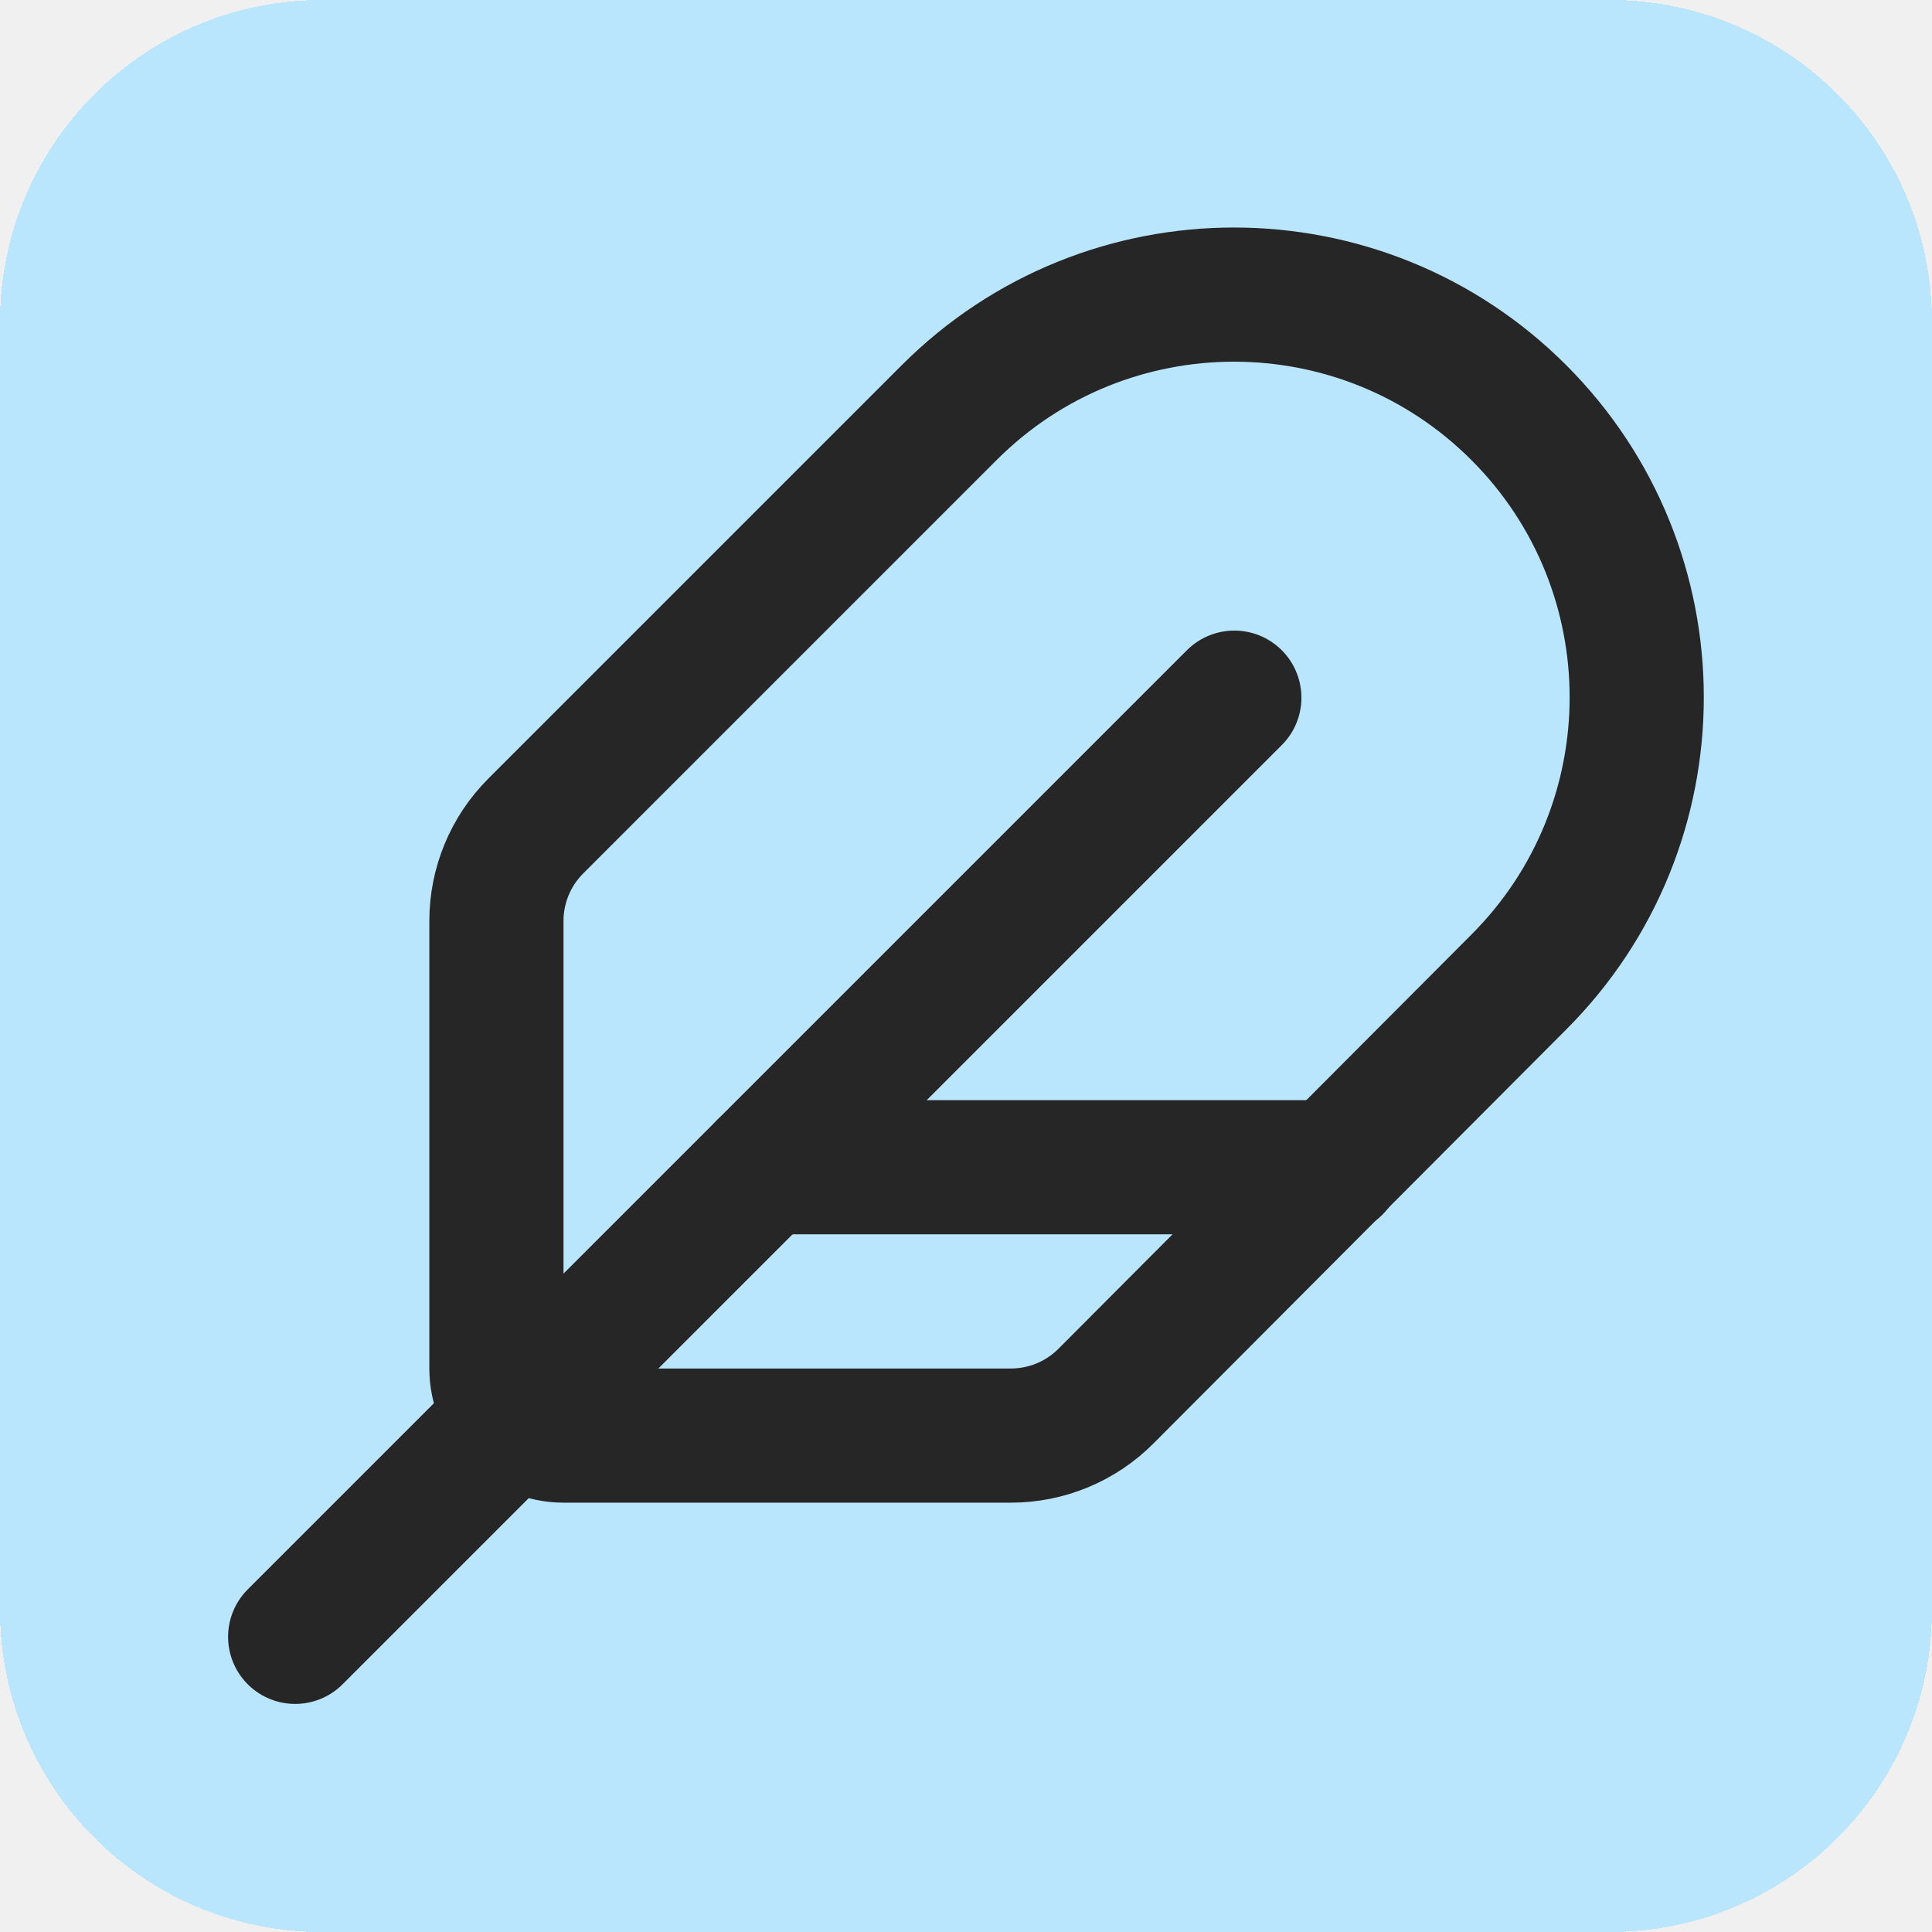
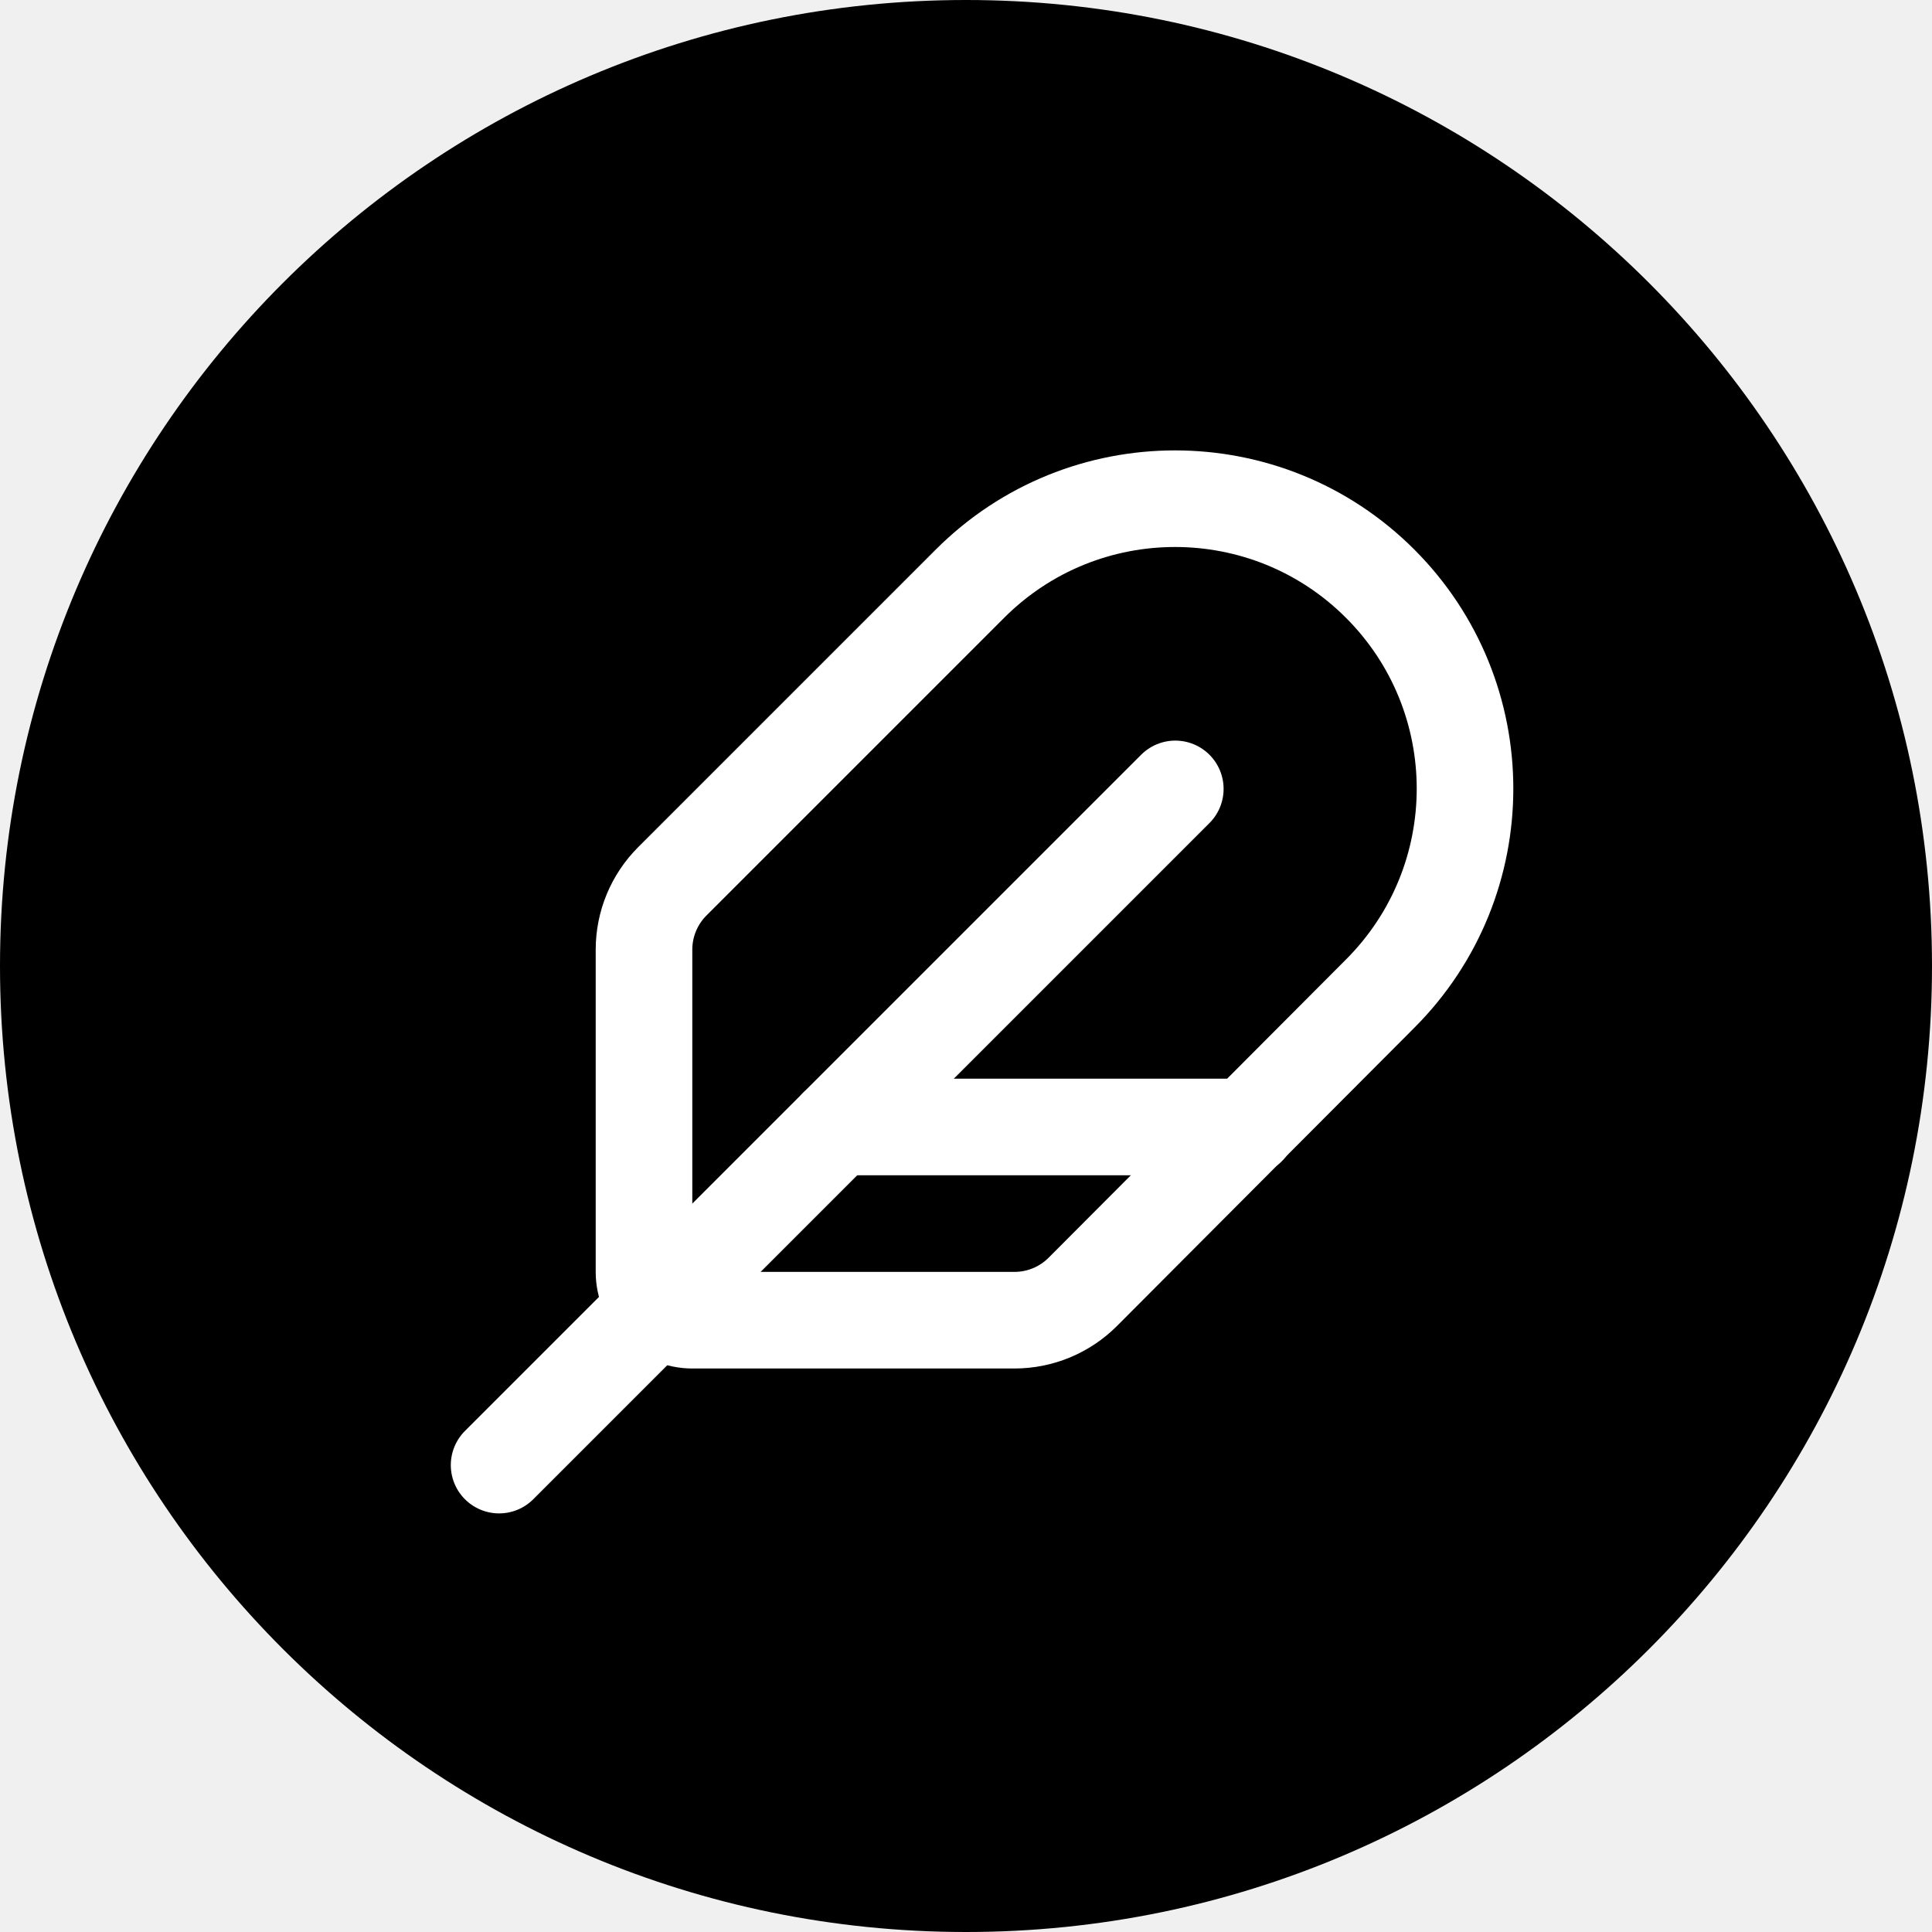
- <svg xmlns="http://www.w3.org/2000/svg" width="24" height="24" viewBox="0 0 24 24" fill="none" shape-rendering="crispEdges">
-   <rect width="24" height="24" rx="4" fill="#BAE6FD" />
-   <g transform="translate(2 2) scale(0.8333333)" shape-rendering="auto">
-     <path d="M12.67 19a2 2 0 0 0 1.416-.588l6.154-6.172a6 6 0 0 0-8.49-8.49L5.586 9.914A2 2 0 0 0 5 11.328V18a1 1 0 0 0 1 1z" stroke="#262626" stroke-width="2" stroke-linecap="round" stroke-linejoin="round" />
-     <path d="M16 8 2 22" stroke="#262626" stroke-width="2" stroke-linecap="round" stroke-linejoin="round" />
-     <path d="M17.5 15H9" stroke="#262626" stroke-width="2" stroke-linecap="round" stroke-linejoin="round" />
+ <svg xmlns="http://www.w3.org/2000/svg" width="24" height="24" viewBox="0 0 24 24">
+   <circle cx="12" cy="12" r="12" fill="black" />
+   <g transform="translate(5, 5) scale(0.6)" stroke="white" fill="none" stroke-width="2" stroke-linecap="round" stroke-linejoin="round">
+     <path d="M12.67 19a2 2 0 0 0 1.416-.588l6.154-6.172a6 6 0 0 0-8.49-8.49L5.586 9.914A2 2 0 0 0 5 11.328V18a1 1 0 0 0 1 1z" />
+     <path d="M16 8 2 22" />
+     <path d="M17.5 15H9" />
  </g>
</svg>
